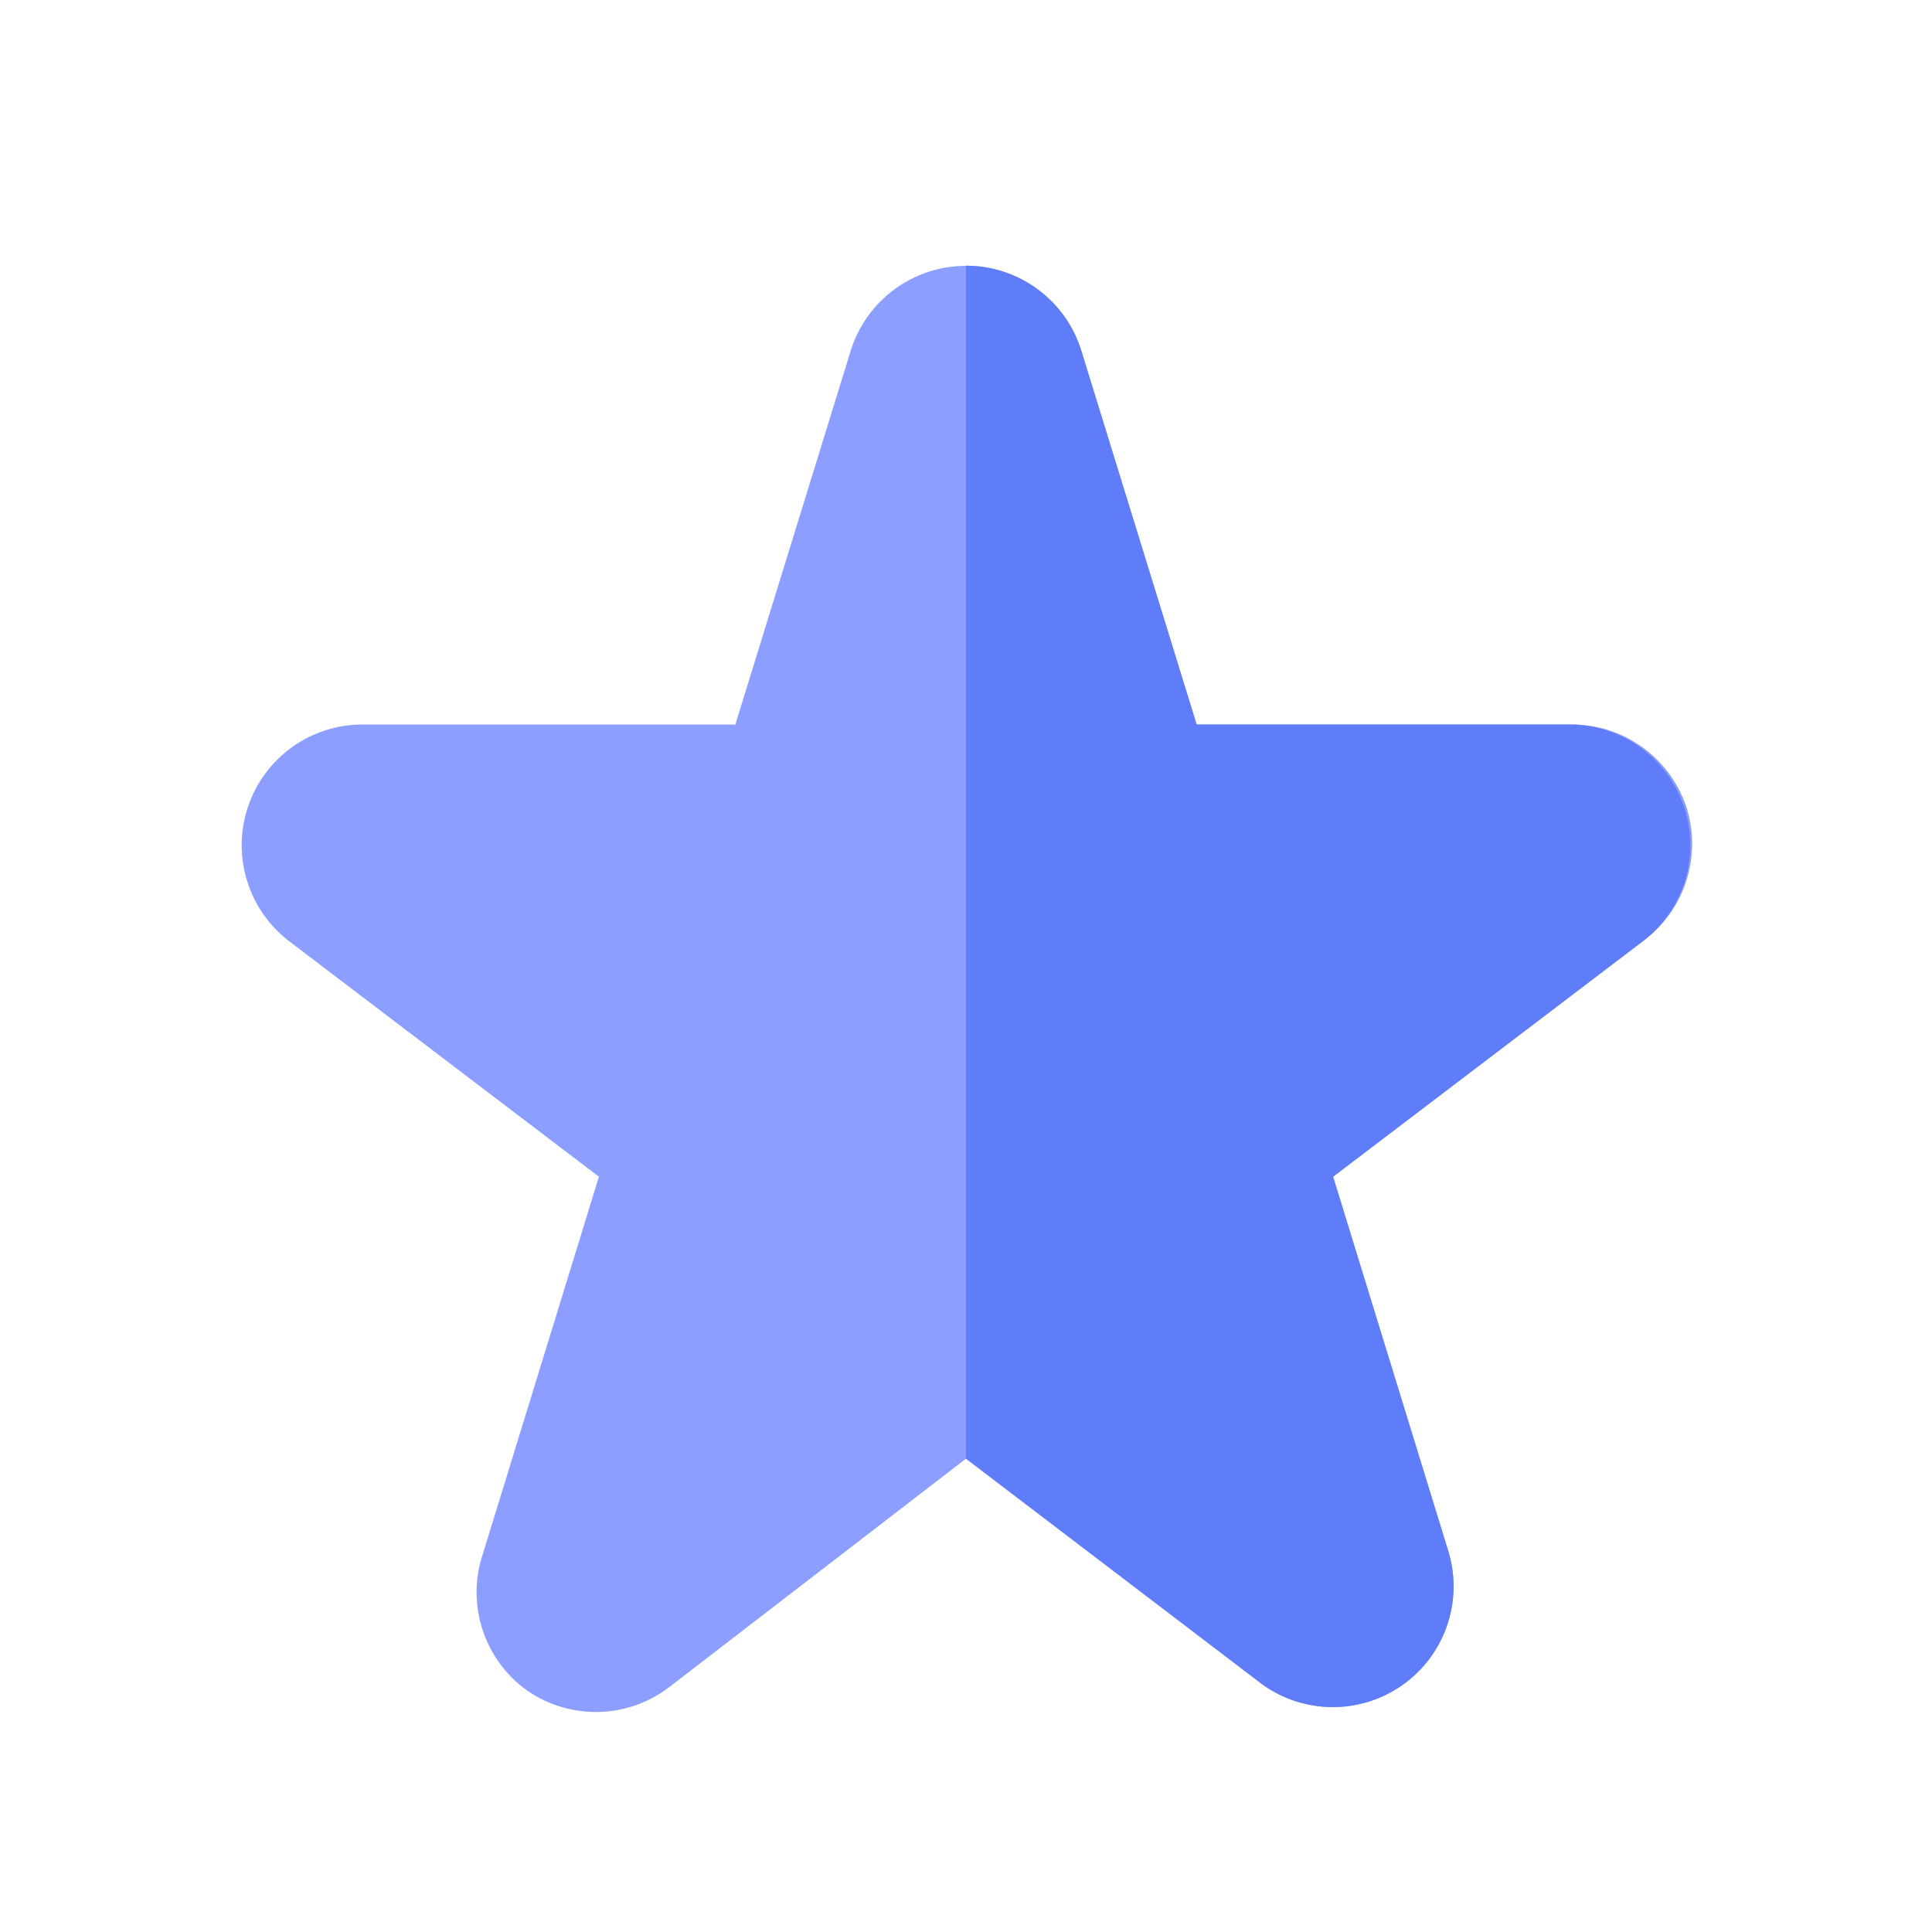
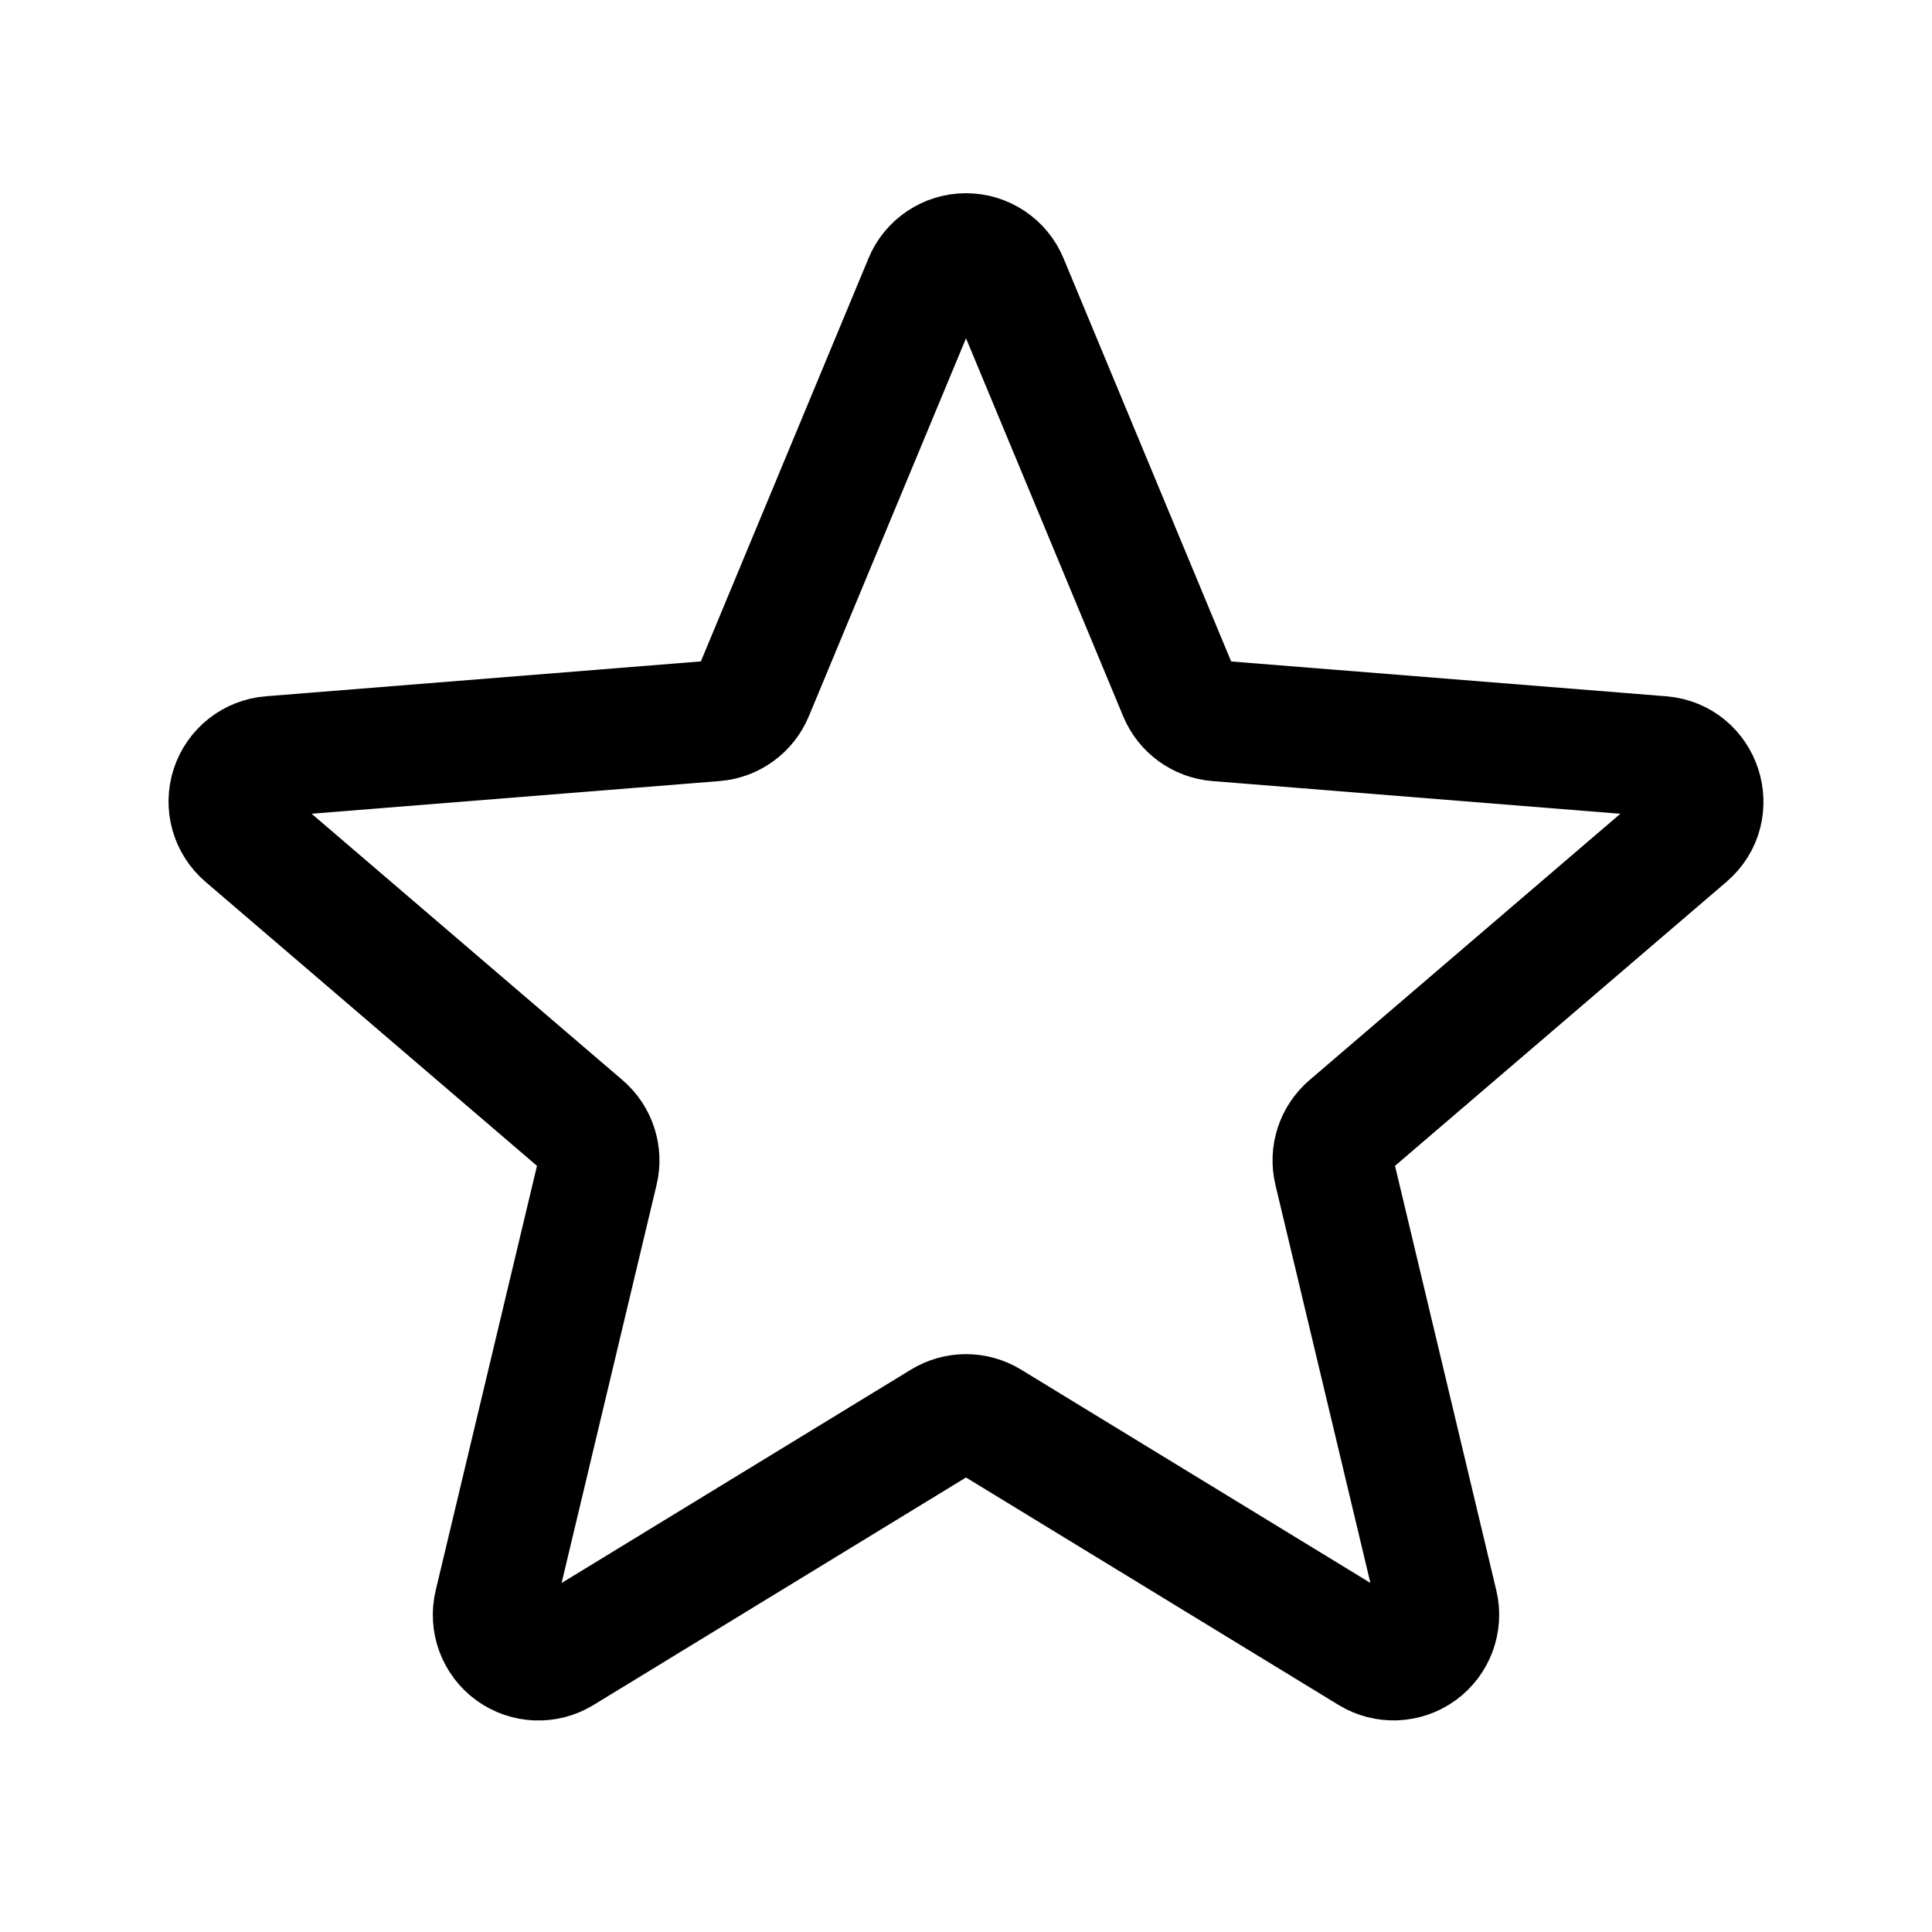
- <svg xmlns="http://www.w3.org/2000/svg" viewBox="0 0 32 32">
-   <defs>
-     <style>.cls-1{fill:#8c9eff;}.cls-2{fill:#5f7cf9;}</style>
-   </defs>
-   <g id="Star">
-     <path class="cls-1" d="M27.93,13.36A2,2,0,0,0,26,12H19.82L17.91,5.81a2,2,0,0,0-3.82,0L12.18,12H6a2,2,0,0,0-1.21,3.59l5.13,3.9L8,25.73A2,2,0,0,0,8.73,28a2,2,0,0,0,2.36-.06L16,24.16l4.91,3.74A2,2,0,0,0,24,25.73l-1.92-6.24,5.13-3.9A2,2,0,0,0,27.93,13.36Z" />
-     <path class="cls-2" d="M20.91,27.9A2,2,0,0,0,24,25.73l-1.92-6.24,5.13-3.9A2,2,0,0,0,26,12H19.82L17.91,5.81A2,2,0,0,0,16,4.4V24.16Z" />
-   </g>
+ <svg xmlns="http://www.w3.org/2000/svg" fill="none" viewBox="0 0 24 24" stroke-width="1.5" stroke="currentColor" class="size-6">
+   <path stroke-linecap="round" stroke-linejoin="round" d="M11.48 3.499a.562.562 0 0 1 1.04 0l2.125 5.111a.563.563 0 0 0 .475.345l5.518.442c.499.04.701.663.321.988l-4.204 3.602a.563.563 0 0 0-.182.557l1.285 5.385a.562.562 0 0 1-.84.61l-4.725-2.885a.562.562 0 0 0-.586 0L6.982 20.54a.562.562 0 0 1-.84-.61l1.285-5.386a.562.562 0 0 0-.182-.557l-4.204-3.602a.562.562 0 0 1 .321-.988l5.518-.442a.563.563 0 0 0 .475-.345L11.48 3.5Z" />
</svg>
